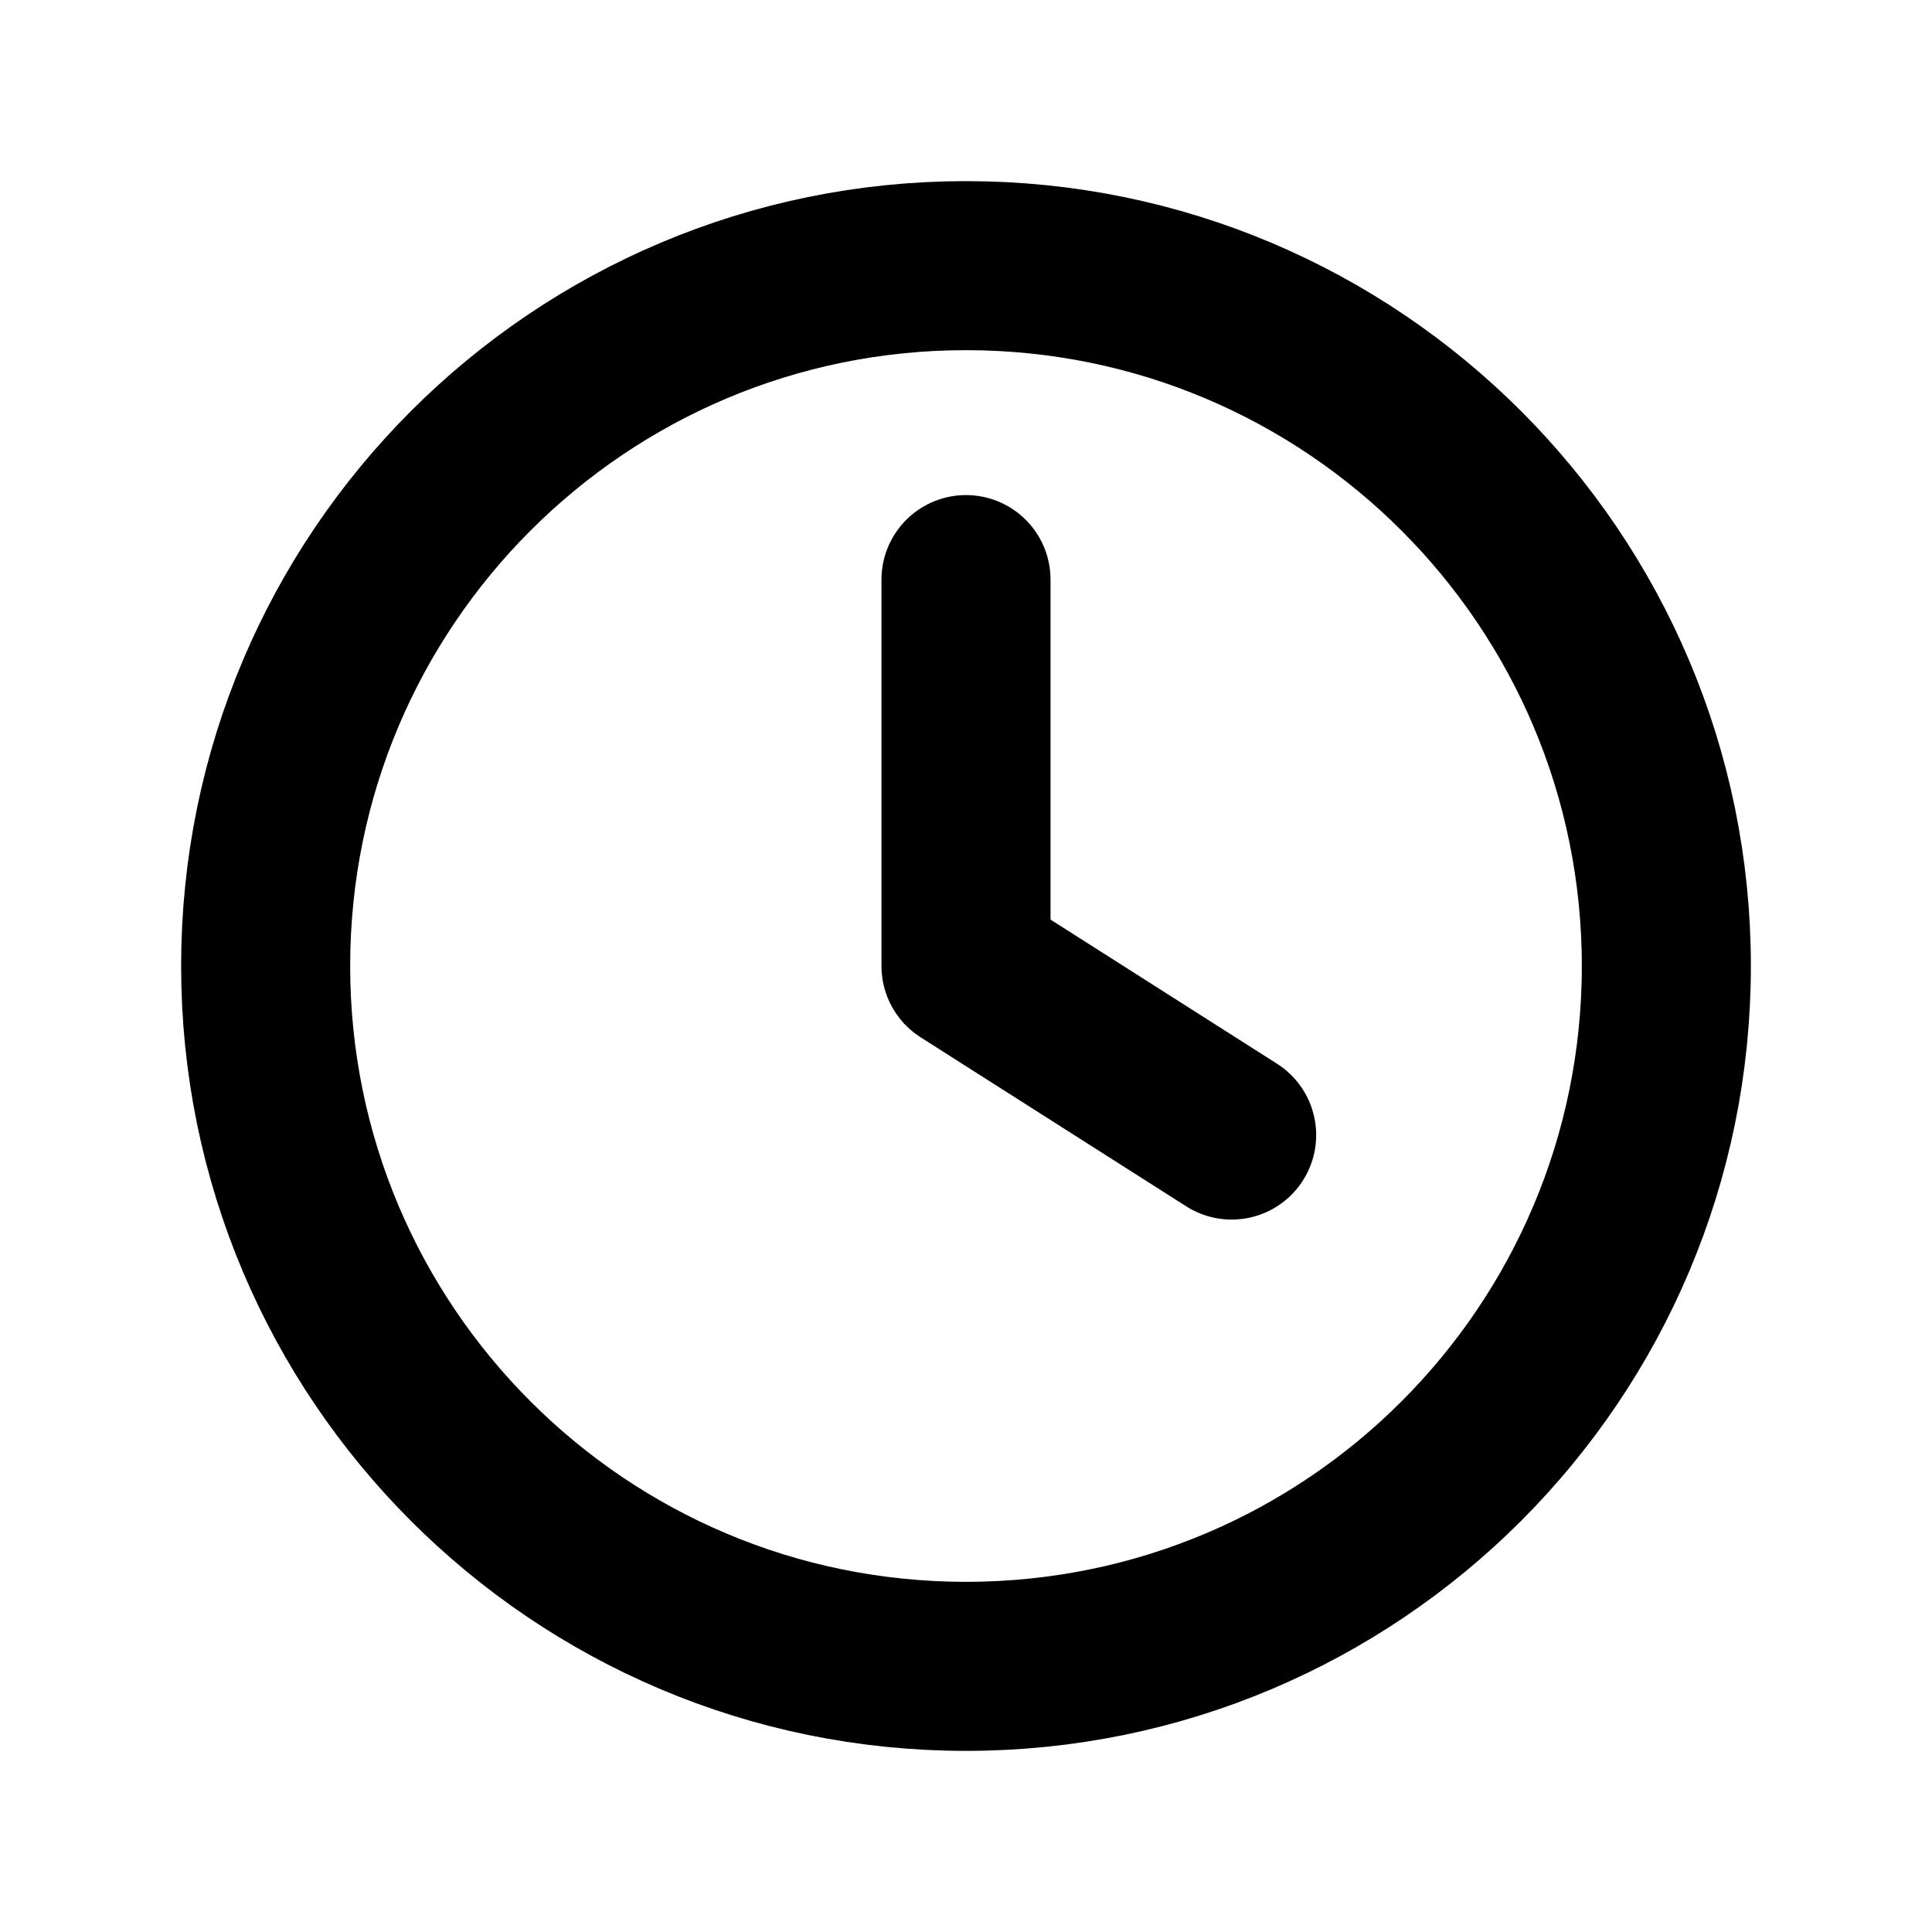
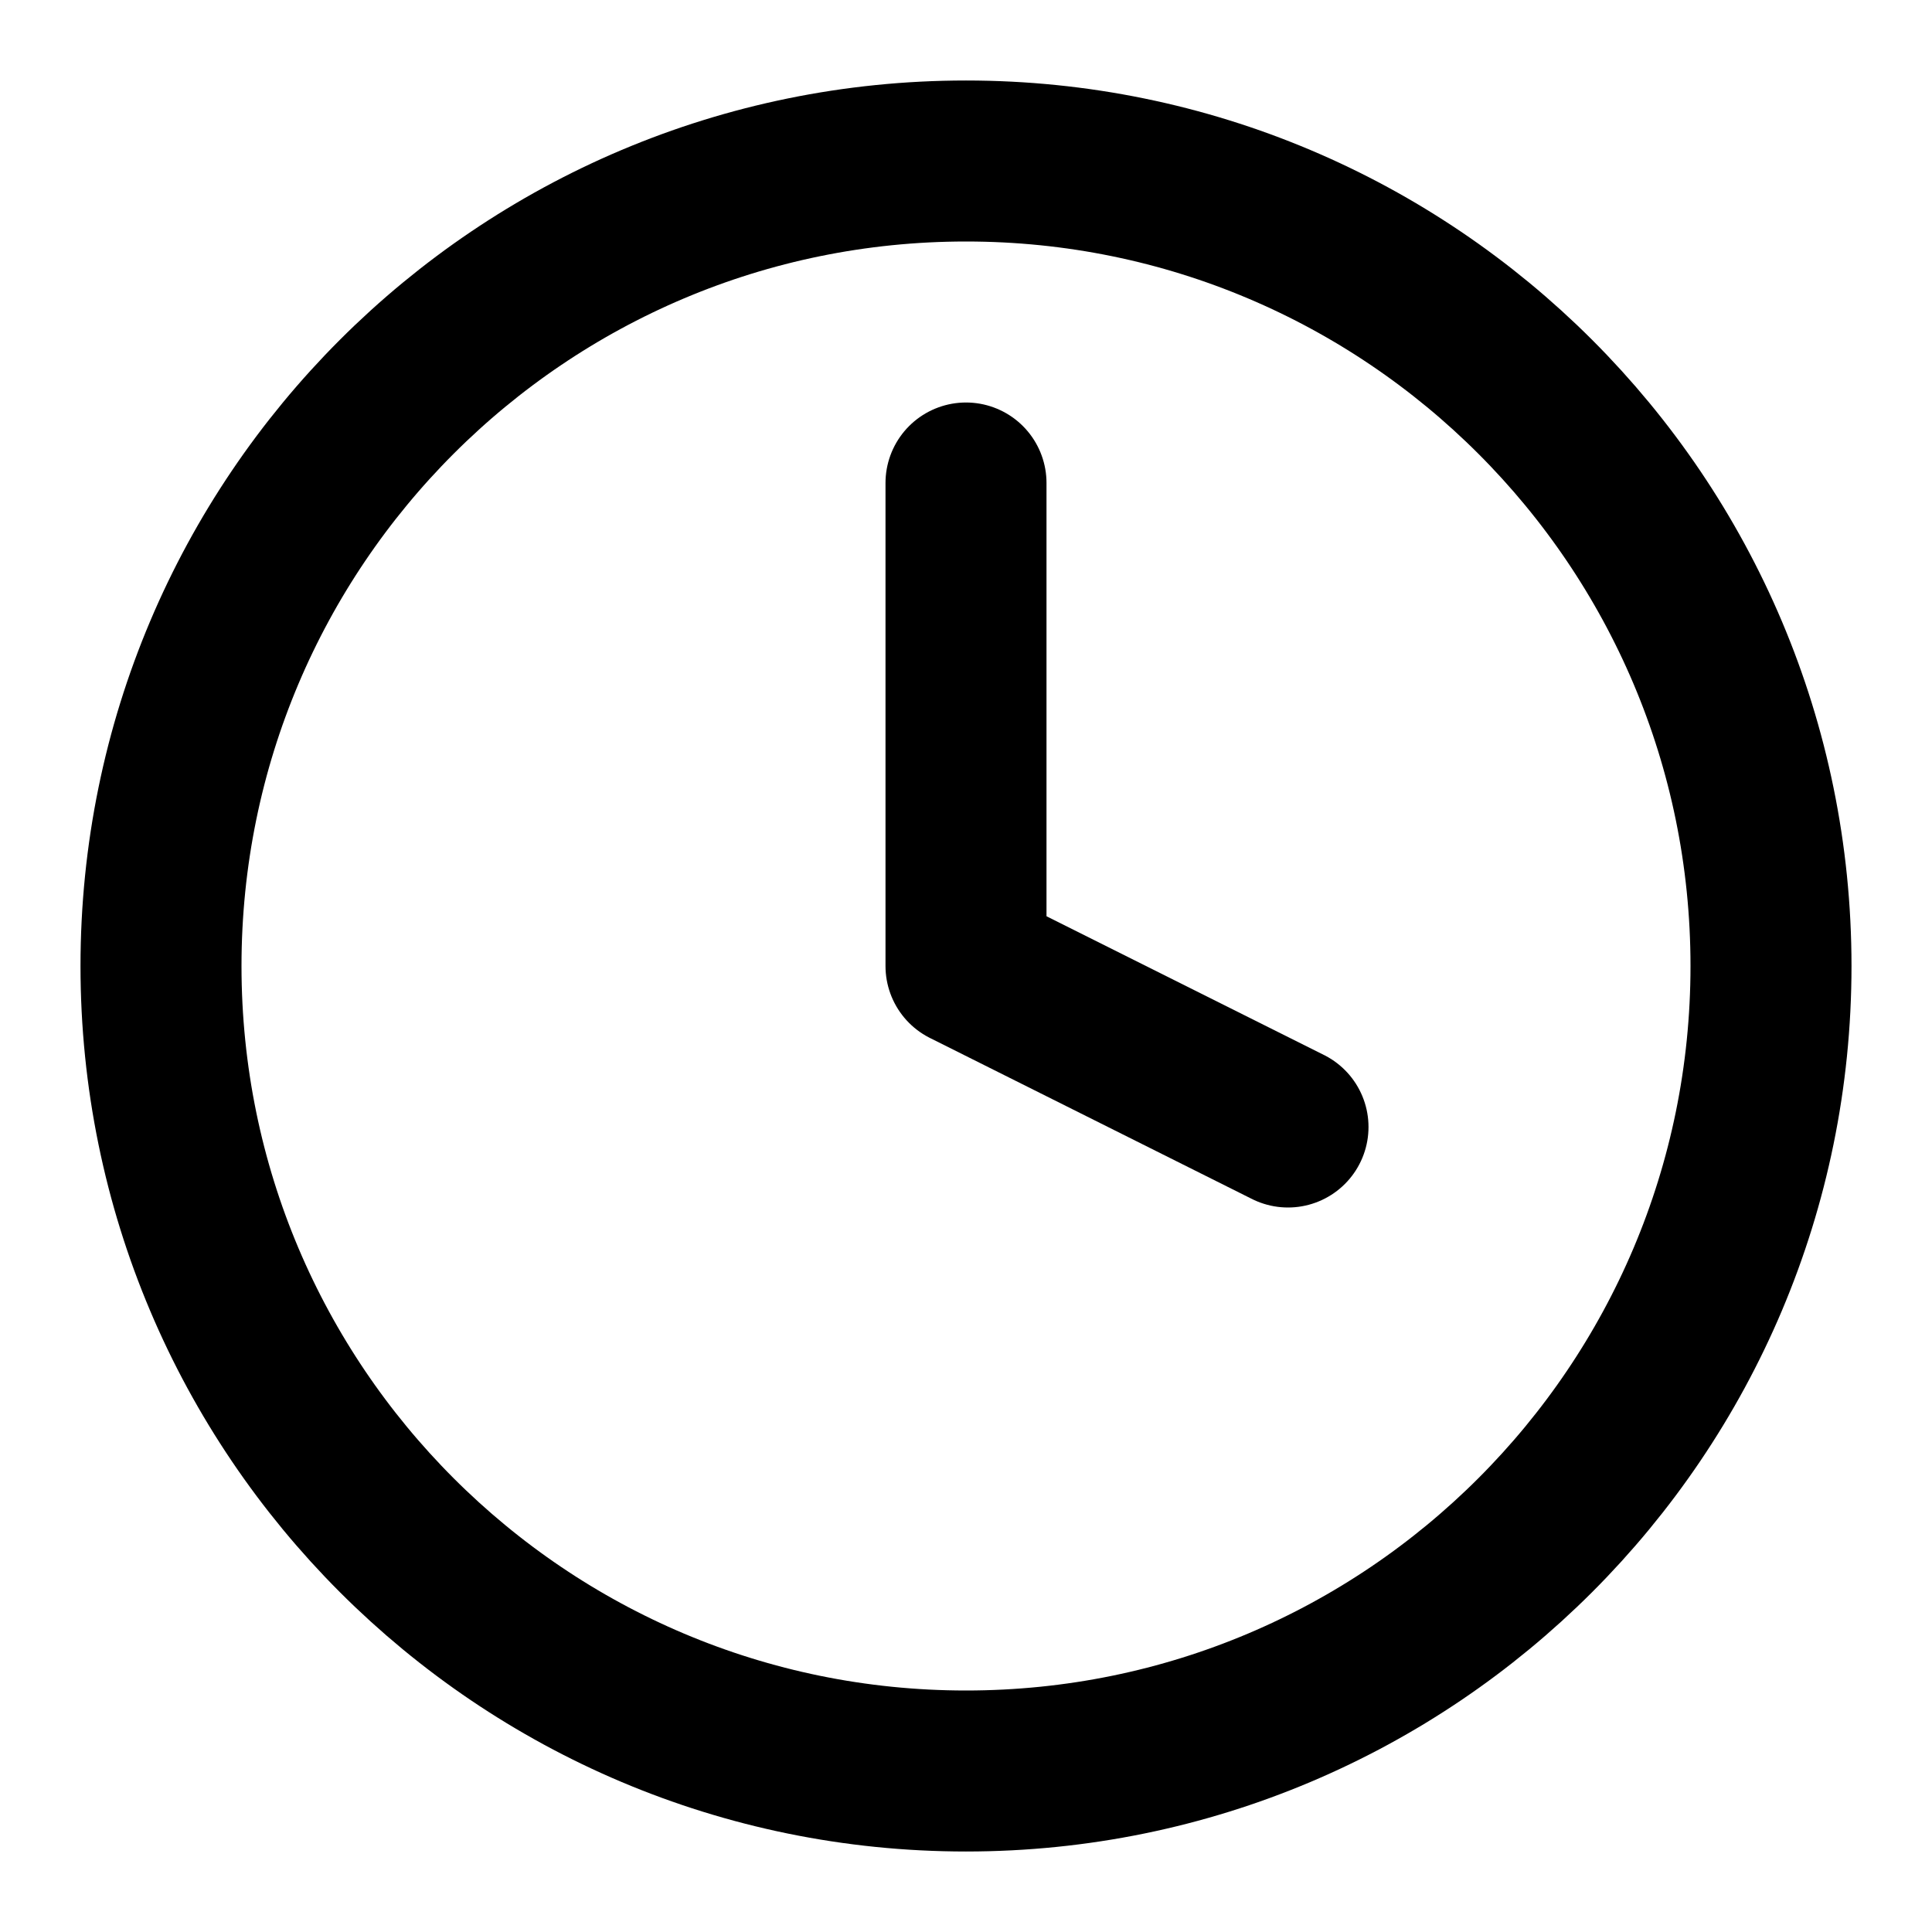
- <svg xmlns="http://www.w3.org/2000/svg" width="16" height="16" viewBox="0 0 16 16" fill="none" stroke="currentColor" stroke-width="1.4" stroke-linecap="round" stroke-linejoin="round">
-   <circle cx="8" cy="8" r="5.8" />
-   <path d="M8 4.8V8l2.2 1.4" />
+ <svg xmlns="http://www.w3.org/2000/svg" width="24" height="24" viewBox="0 0 24 24" fill="none" stroke="currentColor" stroke-width="2" stroke-linecap="round" stroke-linejoin="round">
+   <circle cx="12" cy="12" r="10" />
+   <path d="M12 6v6l4 2" />
</svg>
